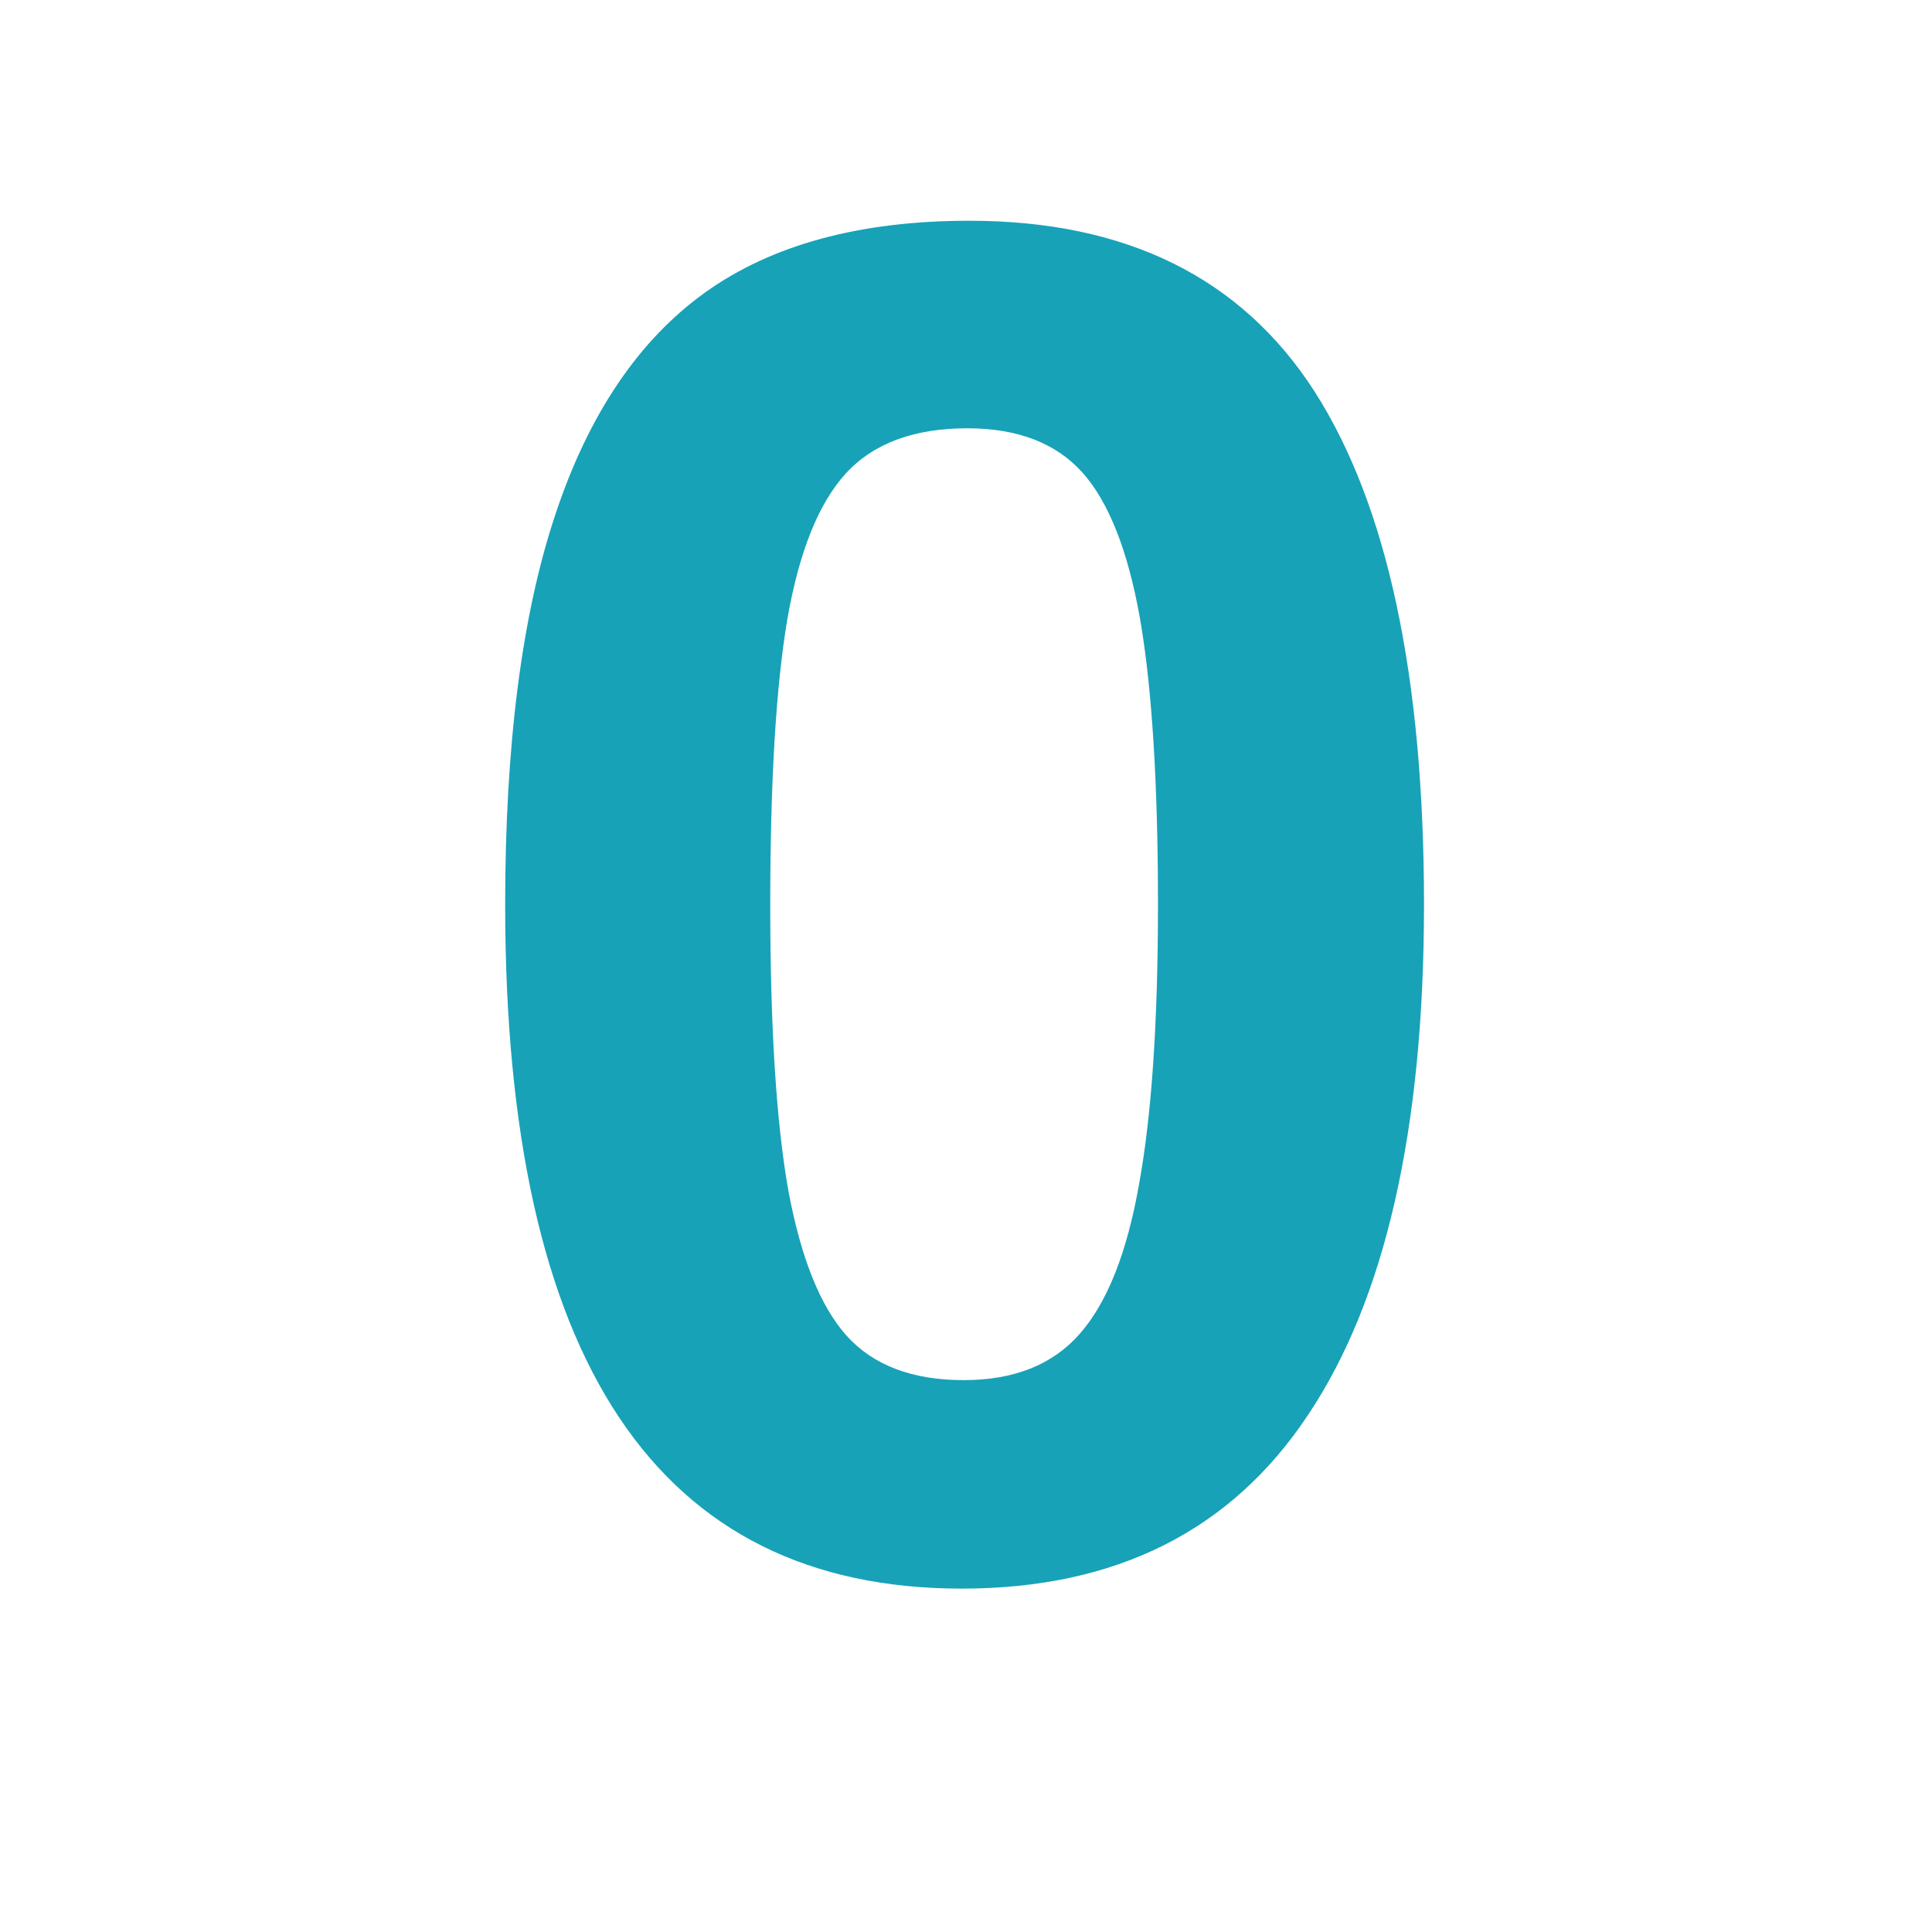
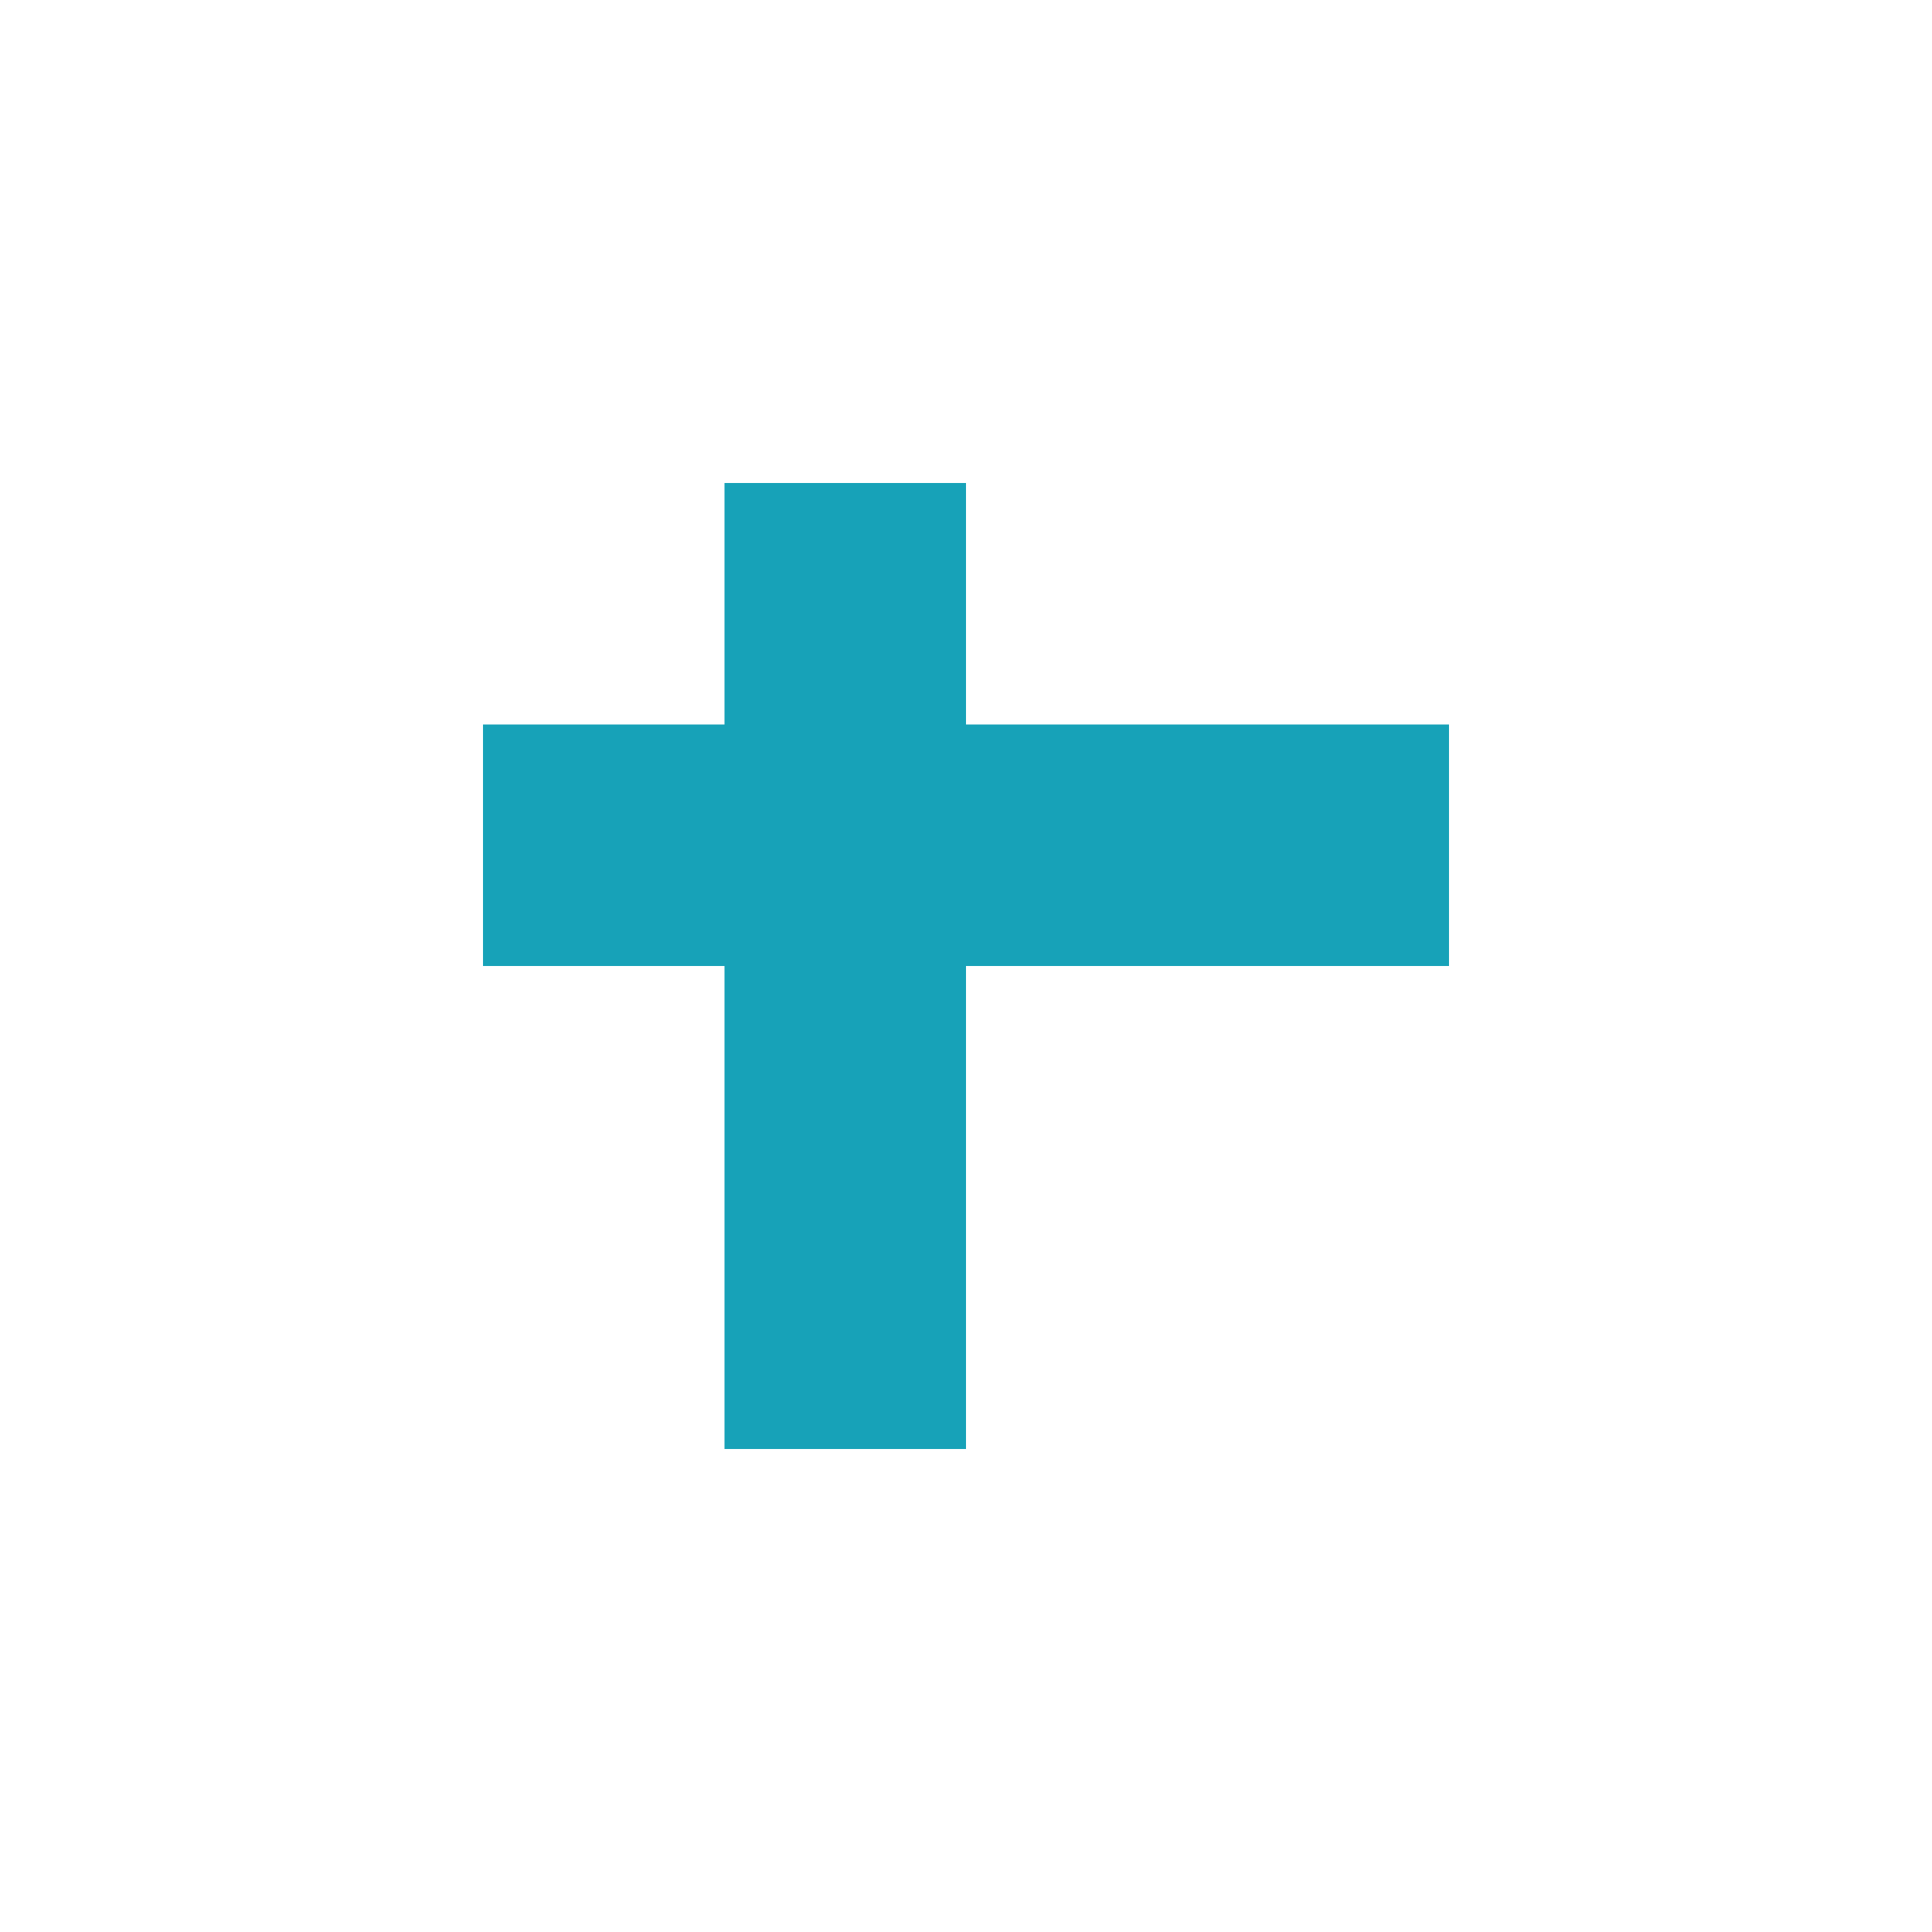
- <svg xmlns="http://www.w3.org/2000/svg" width="32" height="32" viewBox="0 0 32 32">
-   <text x="16" y="26" font-family="Arial, sans-serif" font-size="32" font-weight="bold" fill="#17A2B8" text-anchor="middle">0</text>
+ <svg xmlns="http://www.w3.org/2000/svg" width="48" height="48" viewBox="0 0 48 48">
+   <rect x="18" y="12" width="6" height="24" fill="#17A2B8" />
+   <rect x="12" y="18" width="24" height="6" fill="#17A2B8" />
</svg>
